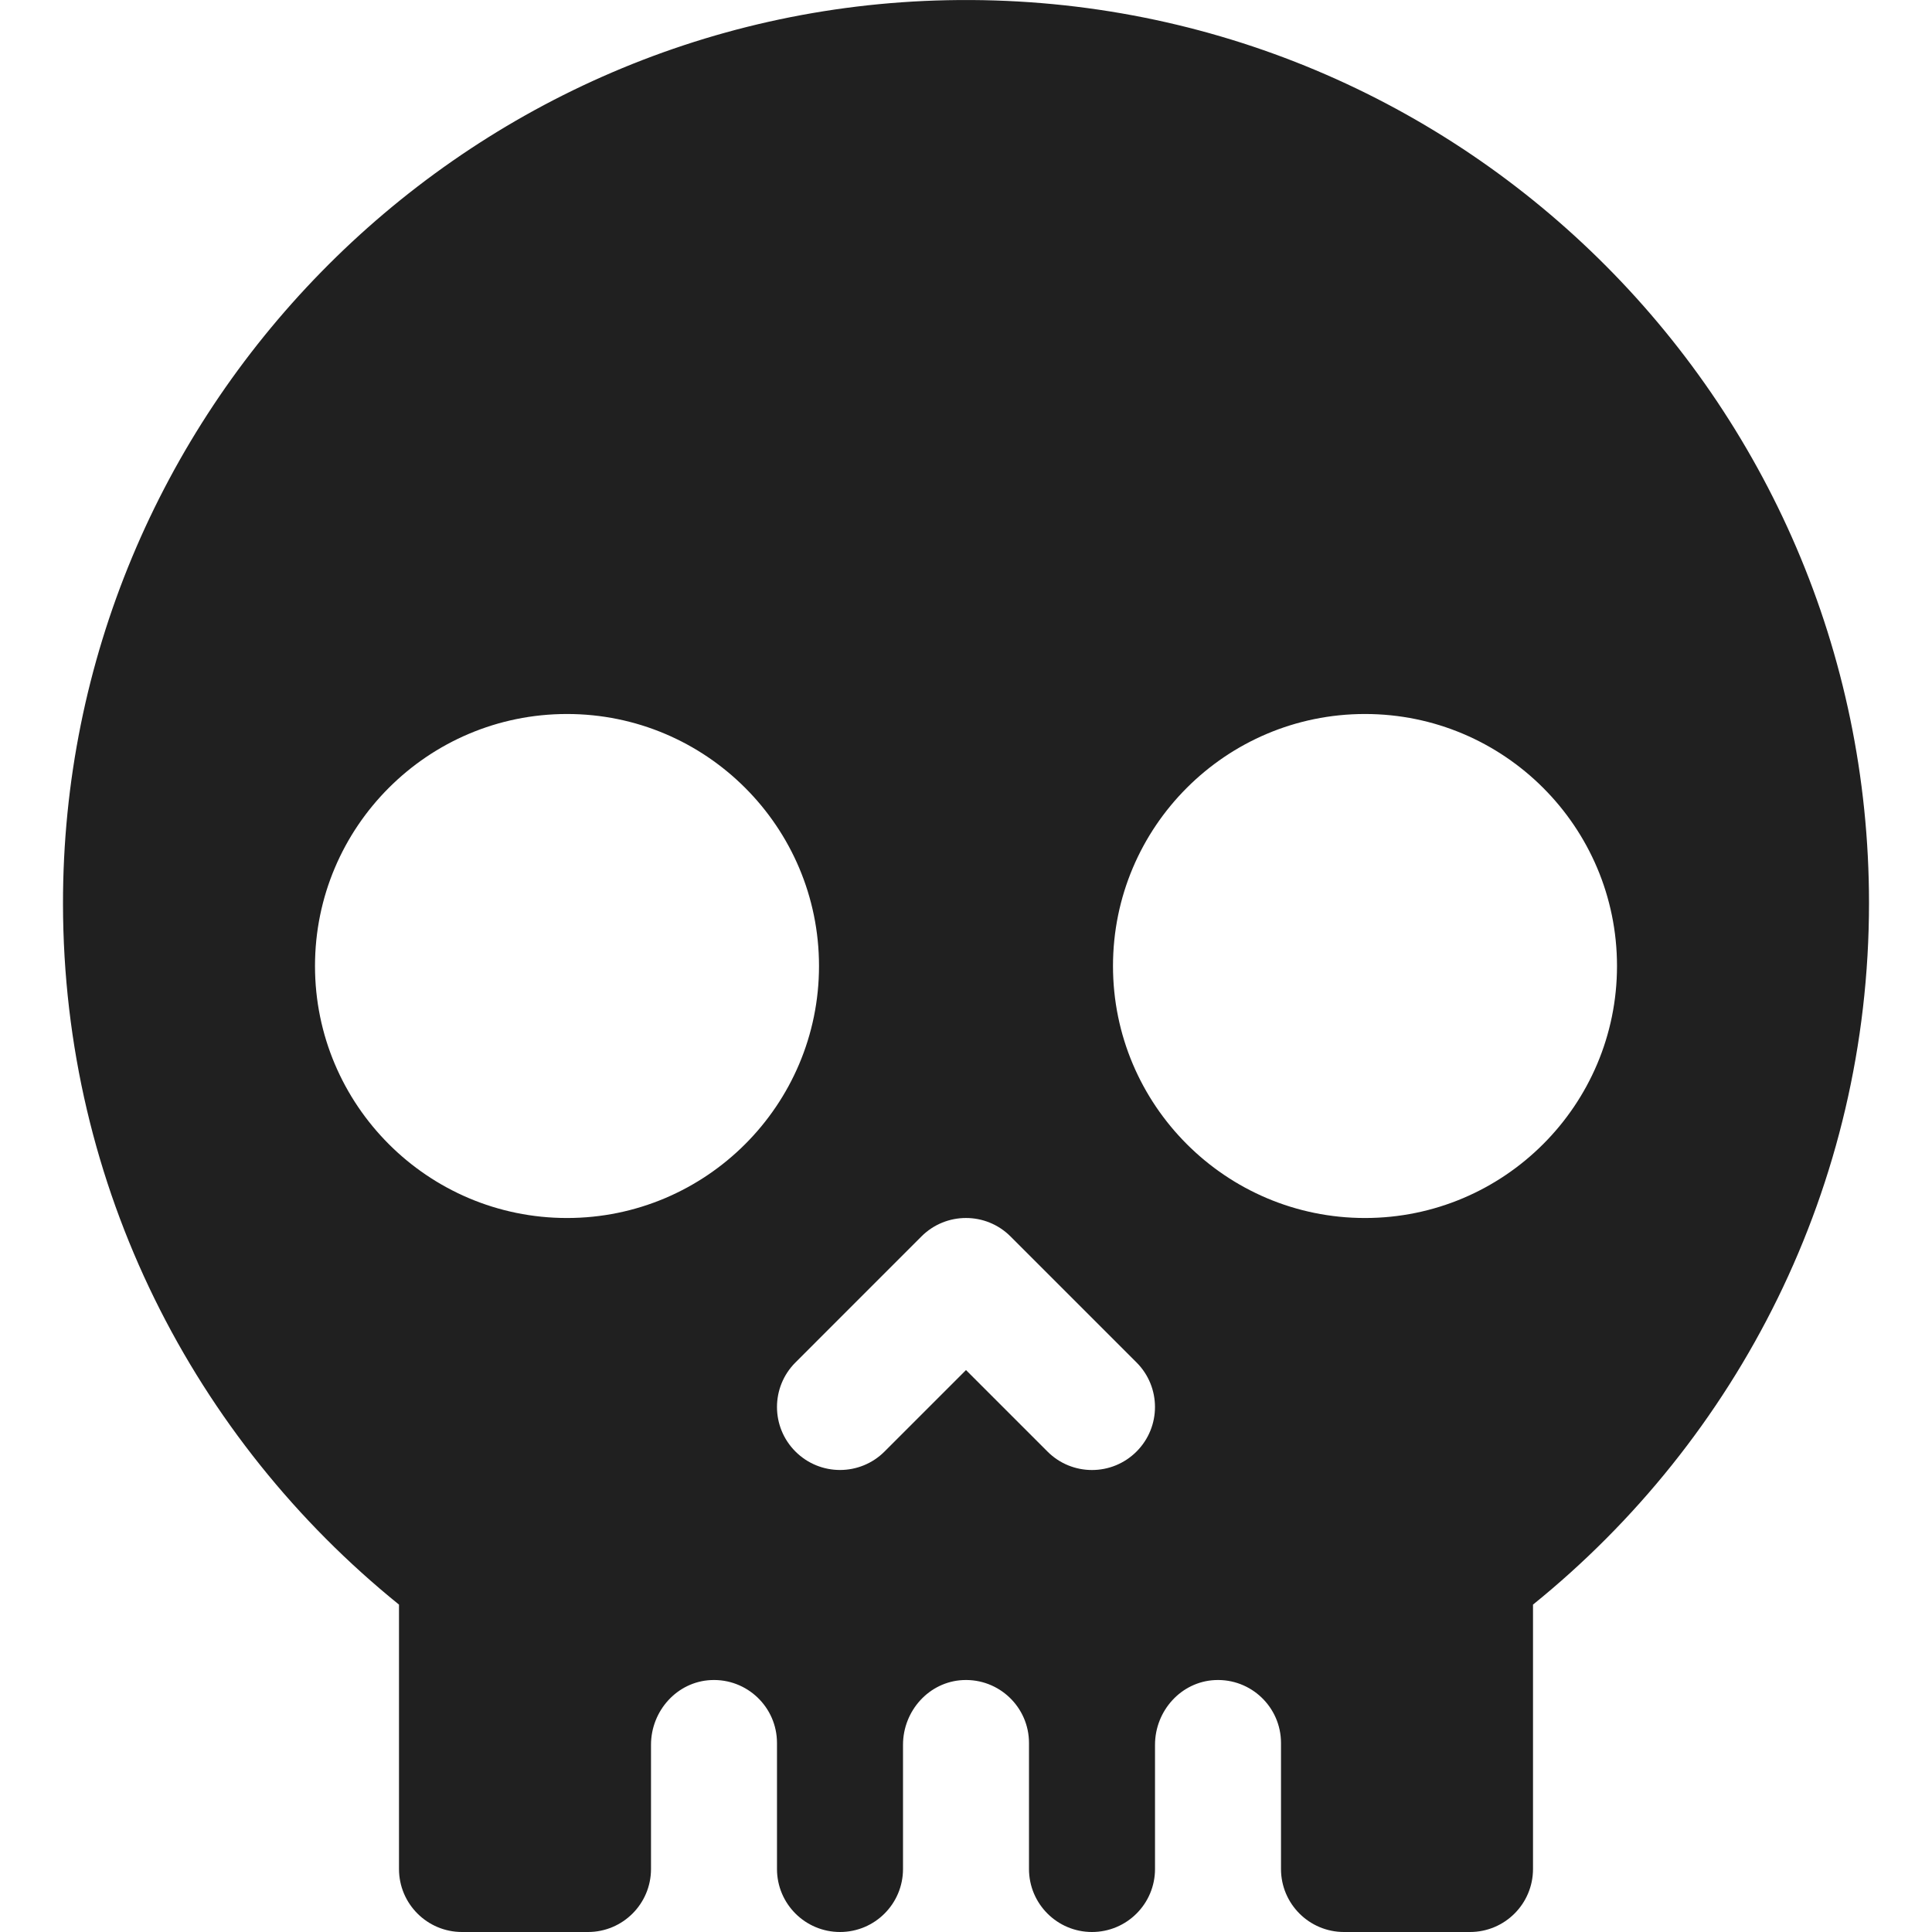
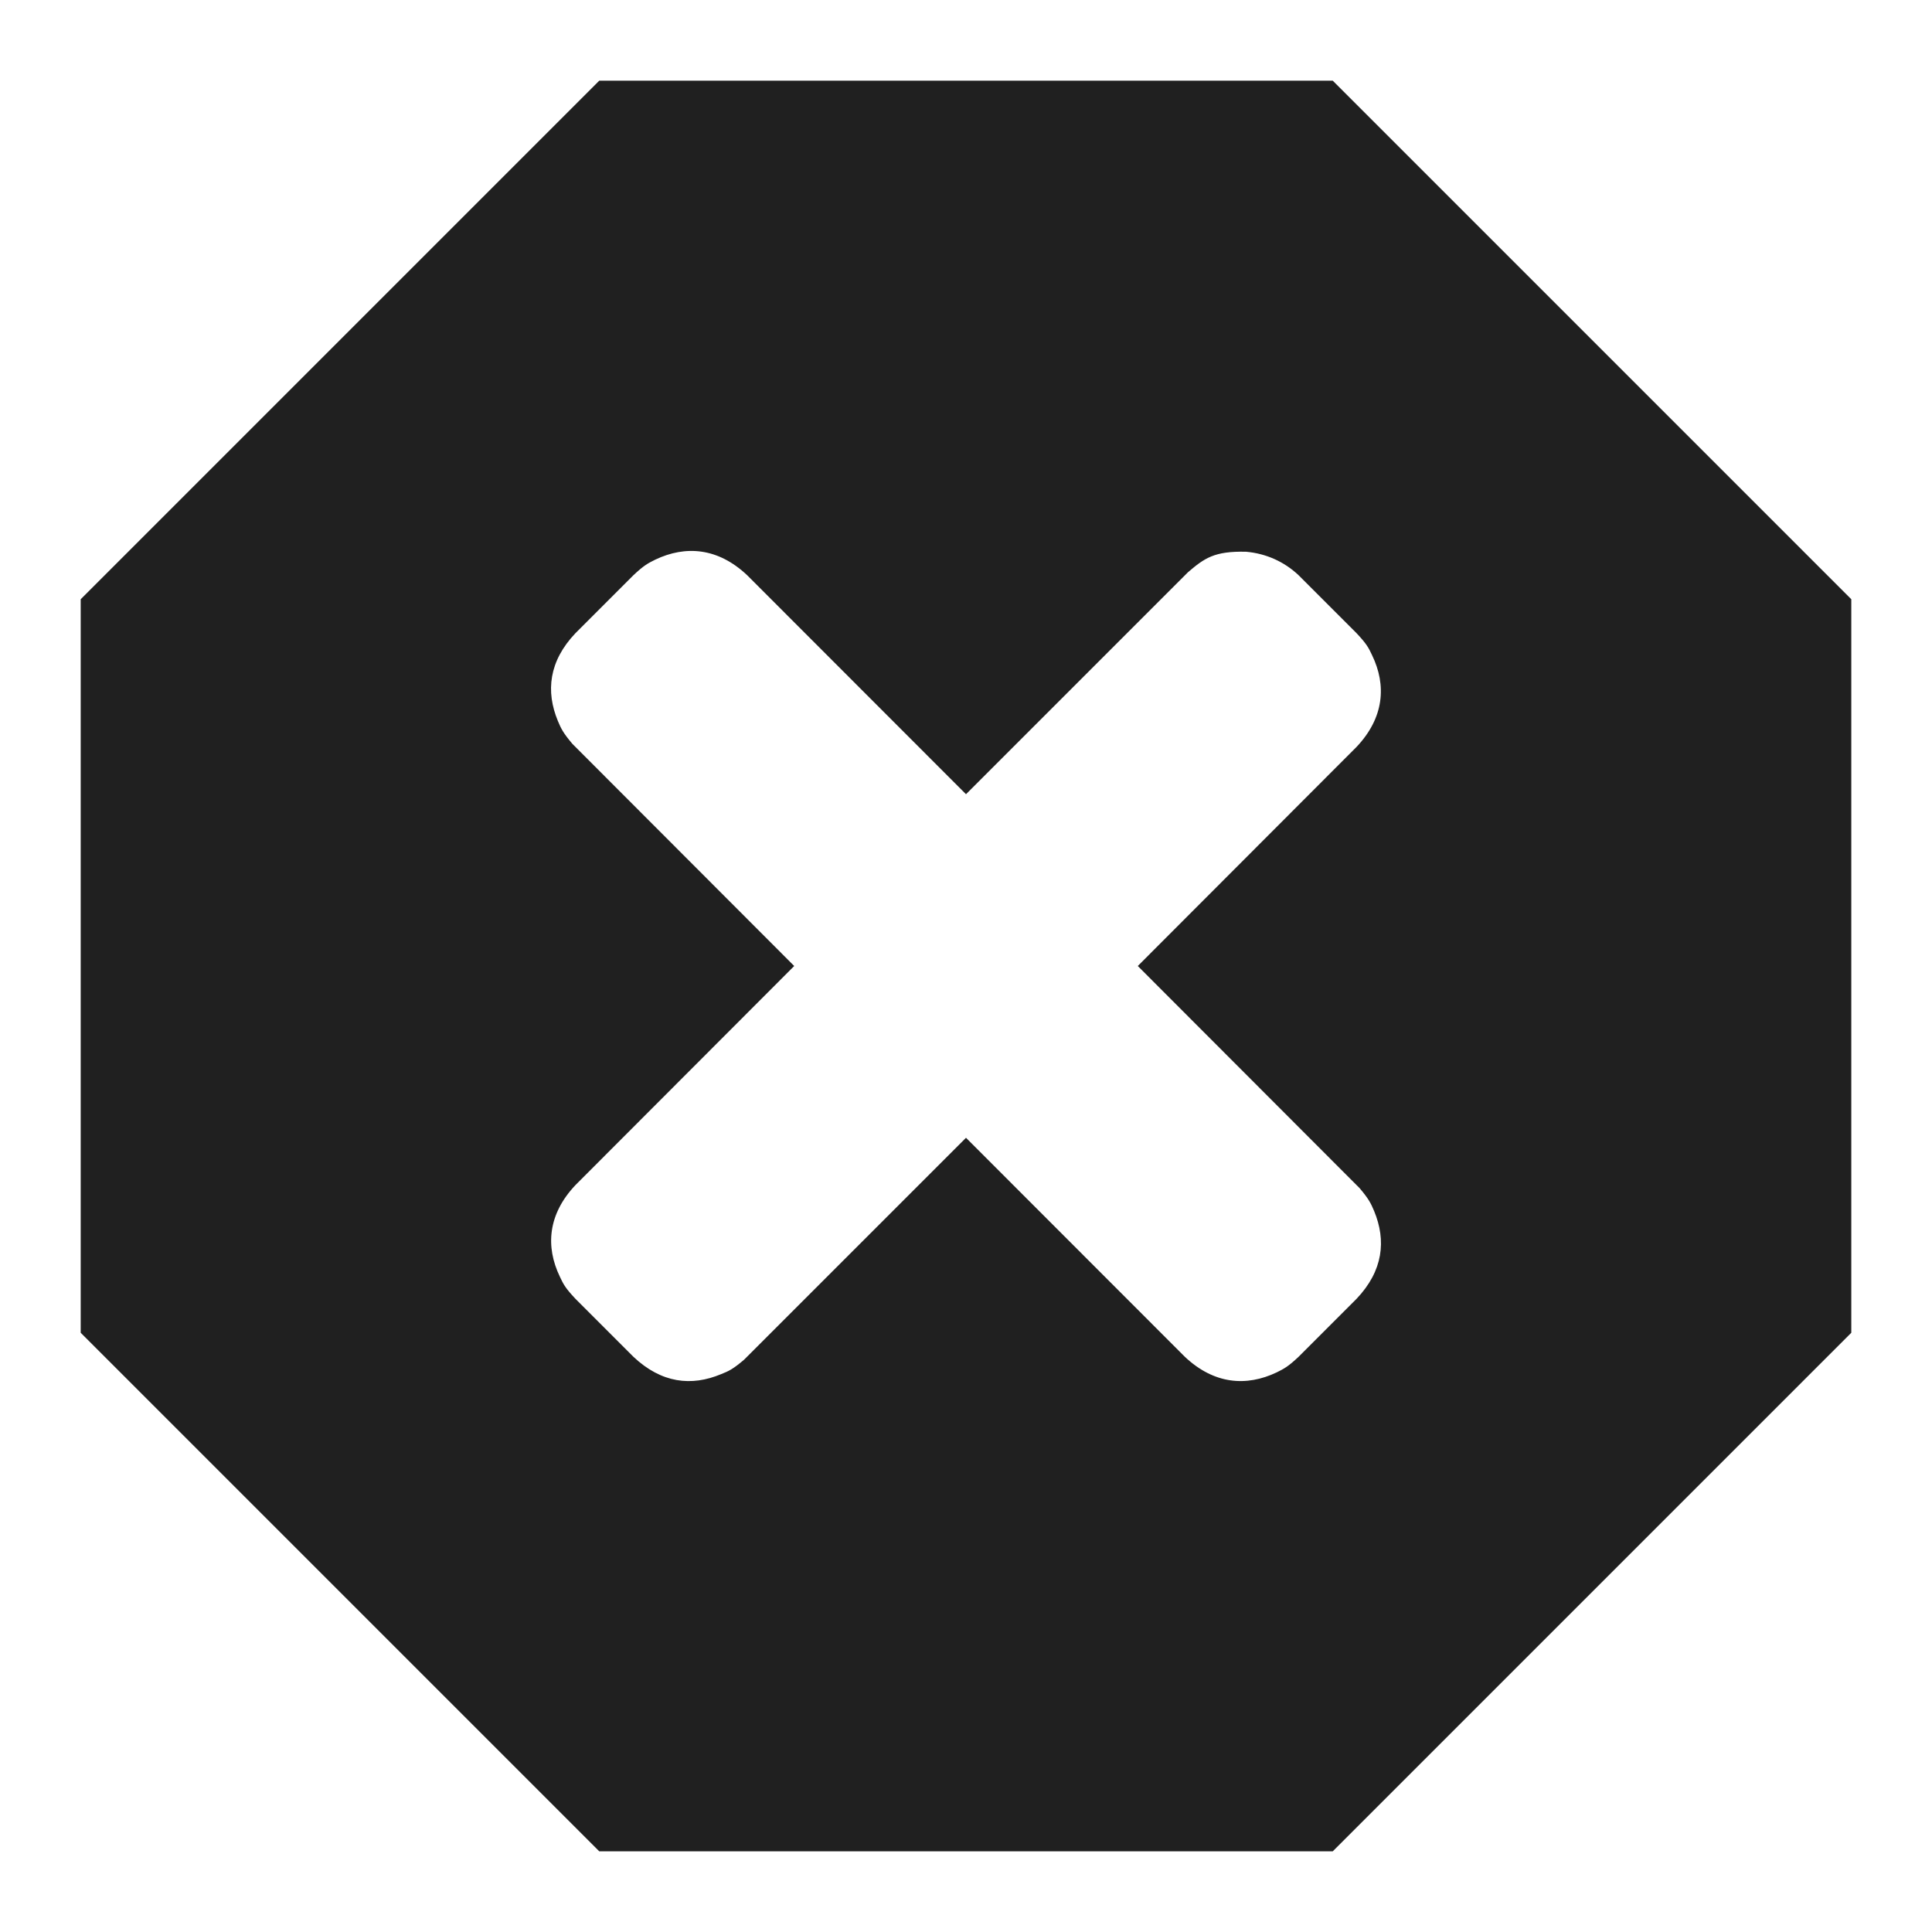
<svg xmlns="http://www.w3.org/2000/svg" width="48" height="48" version="1.1">
-   <path fill="#202020" d="M23.54,0.005c12.601,-0.253 22.895,9.886 22.895,22.43c-0,7.048 -3.263,13.321 -8.348,17.431l0,6.569c0,0.864 -0.701,1.565 -1.565,1.565l-3.131,0c-0.864,0 -1.565,-0.701 -1.565,-1.565l0,-3.131c0,-0.889 -0.742,-1.605 -1.641,-1.563c-0.842,0.04 -1.489,0.765 -1.489,1.608l-0,3.086c-0,0.864 -0.701,1.565 -1.566,1.565c-0.864,0 -1.565,-0.701 -1.565,-1.565l0,-3.131c0,-0.889 -0.742,-1.605 -1.641,-1.563c-0.842,0.04 -1.489,0.765 -1.489,1.608l-0,3.086c-0,0.864 -0.701,1.565 -1.565,1.565c-0.865,0 -1.566,-0.701 -1.566,-1.565l0,-3.131c0,-0.889 -0.742,-1.605 -1.641,-1.563c-0.842,0.04 -1.489,0.765 -1.489,1.608l-0,3.086c-0,0.864 -0.701,1.565 -1.565,1.565l-3.131,0c-0.864,0 -1.565,-0.701 -1.565,-1.565l-0,-6.569c-5.079,-4.105 -8.34,-10.368 -8.348,-17.406c-0.013,-12.179 9.798,-22.211 21.975,-22.455Zm10.373,17.734c-3.456,0 -6.261,2.805 -6.261,6.261c-0,3.455 2.805,6.261 6.261,6.261c3.455,-0 6.261,-2.806 6.261,-6.261c-0,-3.456 -2.806,-6.261 -6.261,-6.261Zm-19.826,0c-3.456,0 -6.261,2.805 -6.261,6.261c-0,3.455 2.805,6.261 6.261,6.261c3.455,-0 6.261,-2.806 6.261,-6.261c-0,-3.456 -2.806,-6.261 -6.261,-6.261Zm14.15,18.324c0.611,-0.611 0.611,-1.602 -0,-2.213l-3.131,-3.131c-0.611,-0.611 -1.602,-0.611 -2.213,0l-3.13,3.131c-0.612,0.611 -0.612,1.602 -0,2.213c0.611,0.611 1.602,0.611 2.213,0l2.024,-2.024l2.024,2.024c0.305,0.306 0.706,0.459 1.106,0.459c0.401,-0 0.801,-0.153 1.107,-0.459Z" />
+   <path fill="#202020" d="M33.112,2.005l12.883,12.883l0,18.224l-12.883,12.883l-18.224,0l-12.883,-12.883l-0,-18.224l12.883,-12.883l18.224,-0Zm-2.152,11.703c-0.796,-0.02 -1.04,0.164 -1.444,0.508l-5.516,5.516l-5.436,-5.44c-0.724,-0.684 -1.528,-0.748 -2.284,-0.388c-0.184,0.092 -0.28,0.14 -0.544,0.388l-1.44,1.44c-0.66,0.696 -0.74,1.444 -0.436,2.18c0.08,0.188 0.124,0.288 0.36,0.568l5.512,5.52l-5.436,5.444c-0.684,0.724 -0.748,1.528 -0.384,2.28c0.088,0.188 0.136,0.28 0.388,0.548l1.436,1.436c0.7,0.66 1.444,0.74 2.18,0.432c0.192,-0.076 0.288,-0.12 0.568,-0.356l5.516,-5.516l5.436,5.44c0.724,0.684 1.528,0.748 2.284,0.388c0.184,-0.092 0.28,-0.14 0.544,-0.388l1.44,-1.44c0.66,-0.696 0.74,-1.444 0.436,-2.18c-0.08,-0.188 -0.124,-0.288 -0.36,-0.568l-5.512,-5.52l5.436,-5.444c0.684,-0.724 0.748,-1.528 0.384,-2.28c-0.088,-0.188 -0.136,-0.28 -0.388,-0.548l-1.436,-1.436c-0.36,-0.34 -0.812,-0.54 -1.304,-0.584Z" />
</svg>
